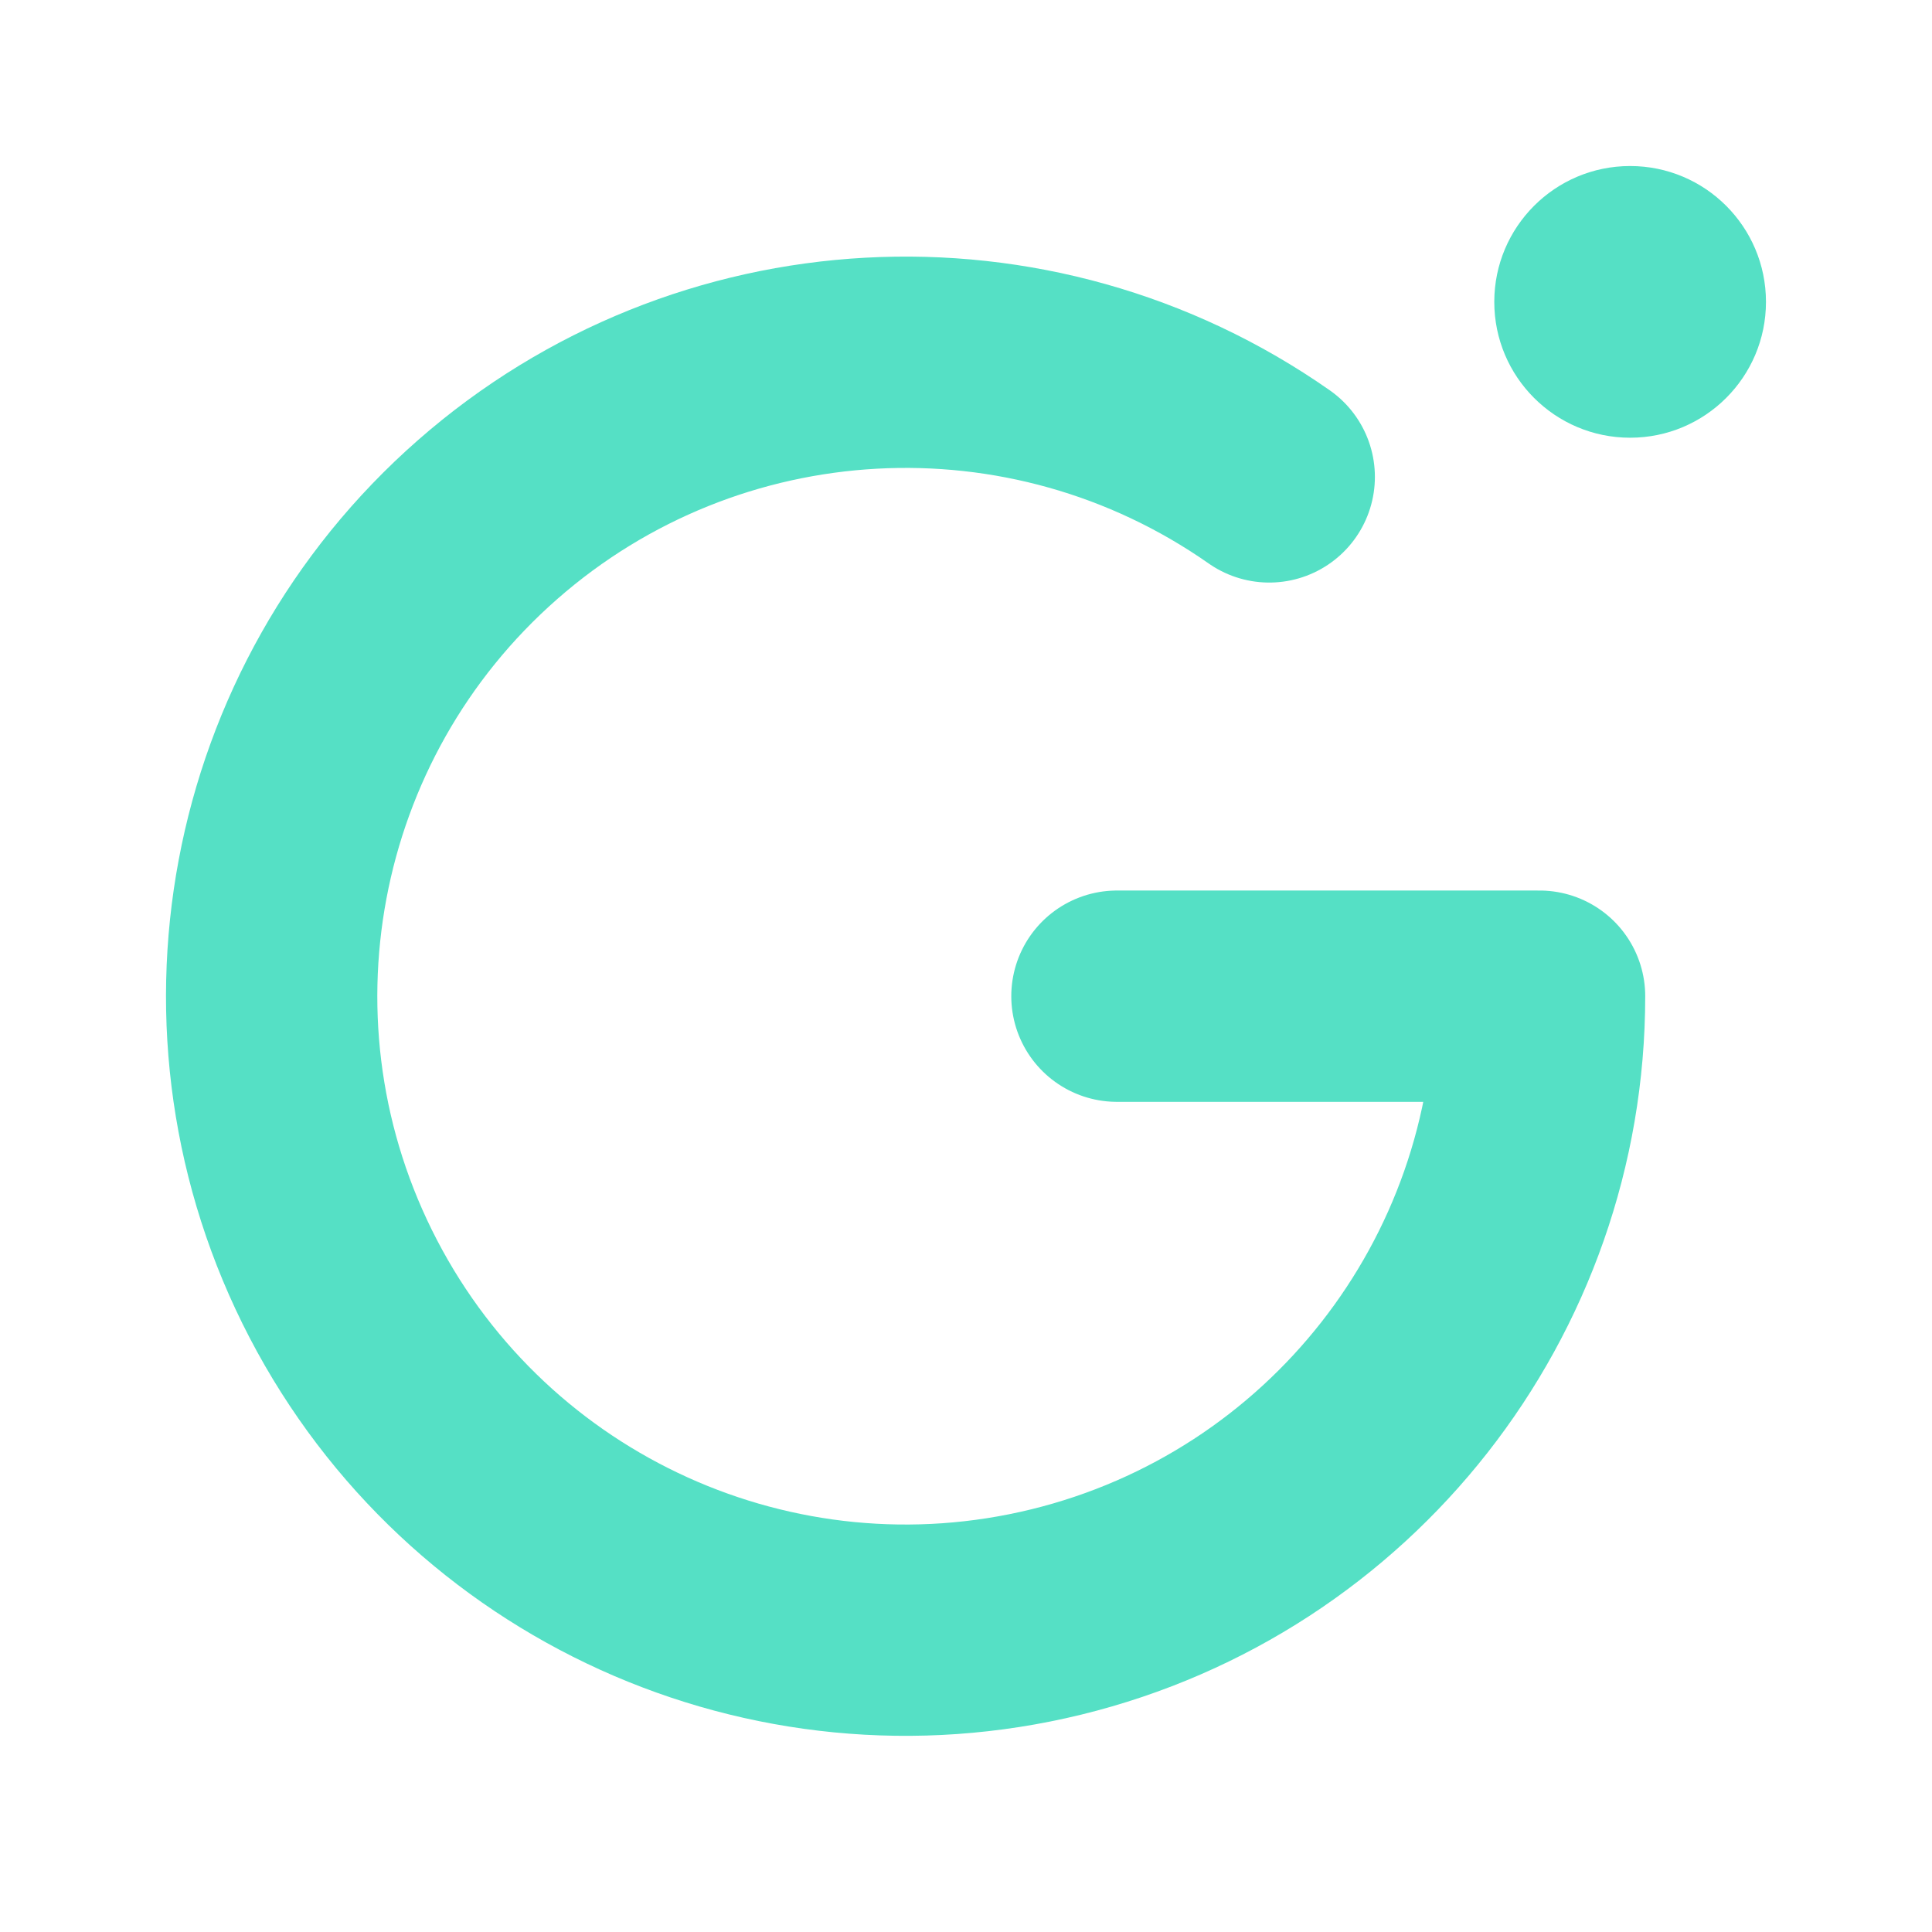
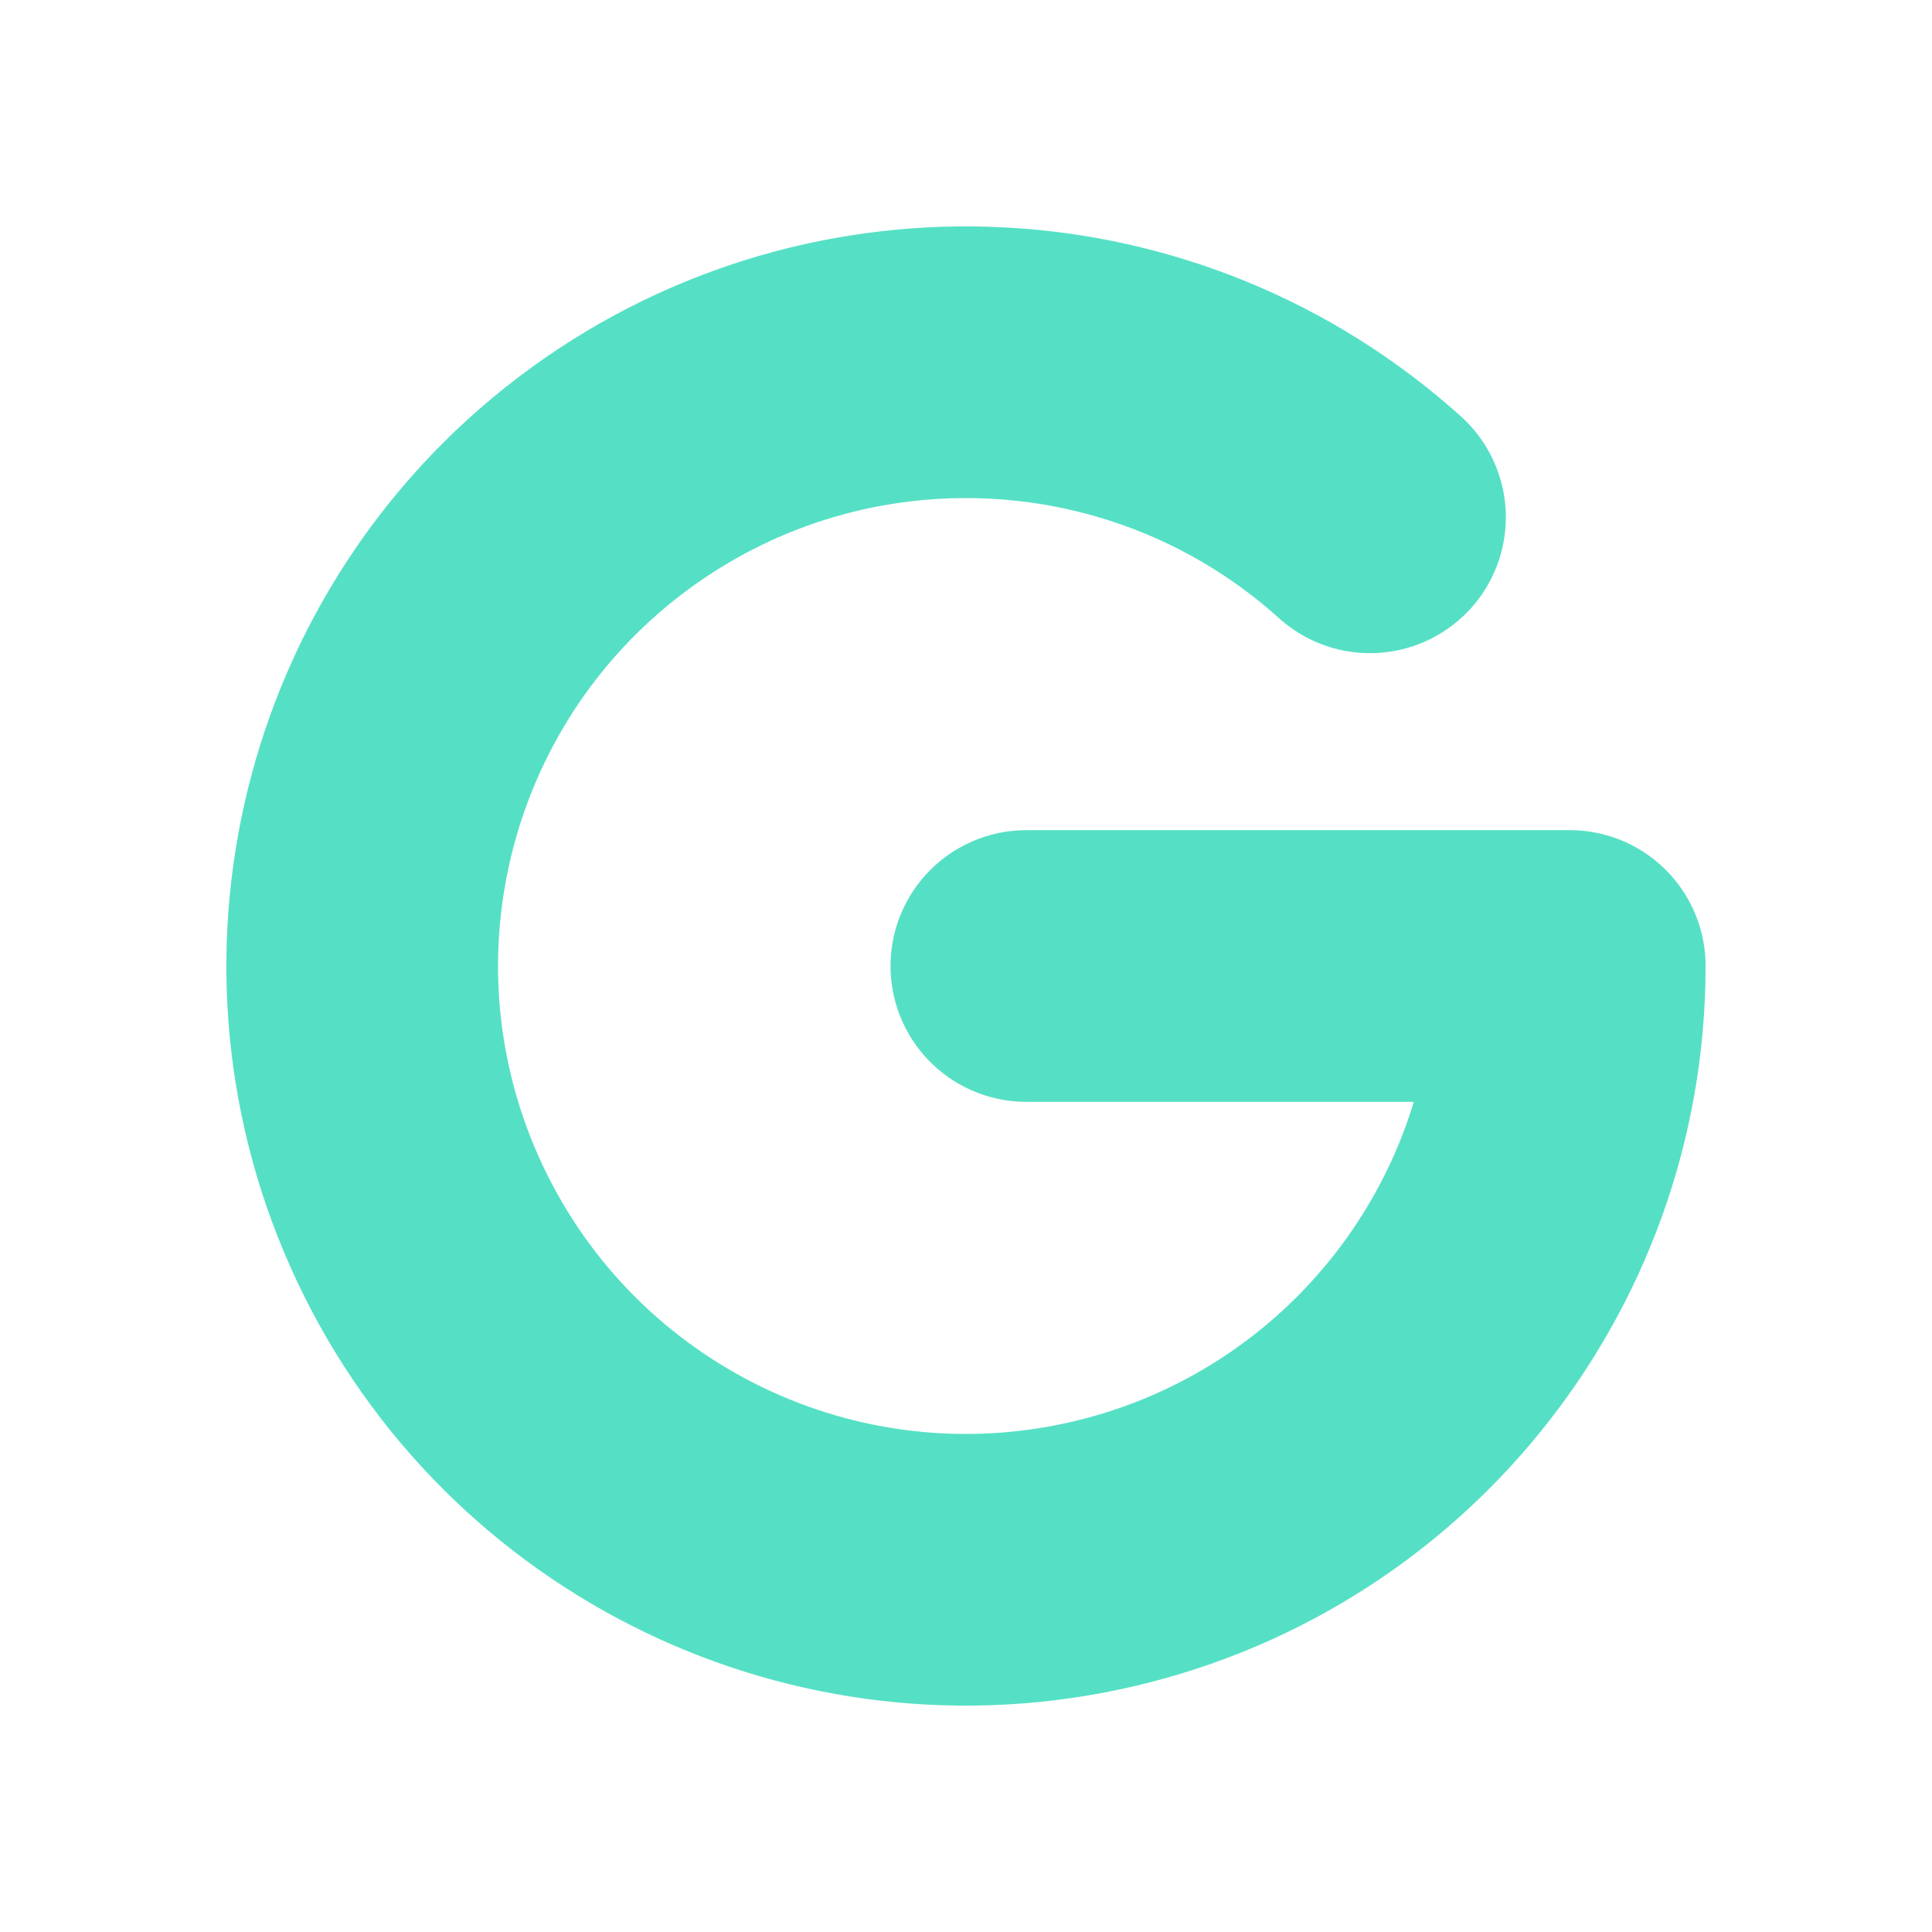
<svg xmlns="http://www.w3.org/2000/svg" viewBox="0 0 64 64" width="512" height="512" role="img" aria-labelledby="title">
-   <path d="M 42.045 15.798 A 21 21 0 1 0 51 33 L 37 33" fill="none" stroke="#55E0C5" stroke-width="7" stroke-linecap="round" stroke-linejoin="round" />
-   <circle cx="54" cy="10" r="4.5" fill="#55E0C5" />
+   <path d="M 45.383 17.137 A 20 20 0 1 0 52 32 L 34 32" fill="none" stroke="#55E0C5" stroke-width="9" stroke-linecap="round" stroke-linejoin="round" />
</svg>
